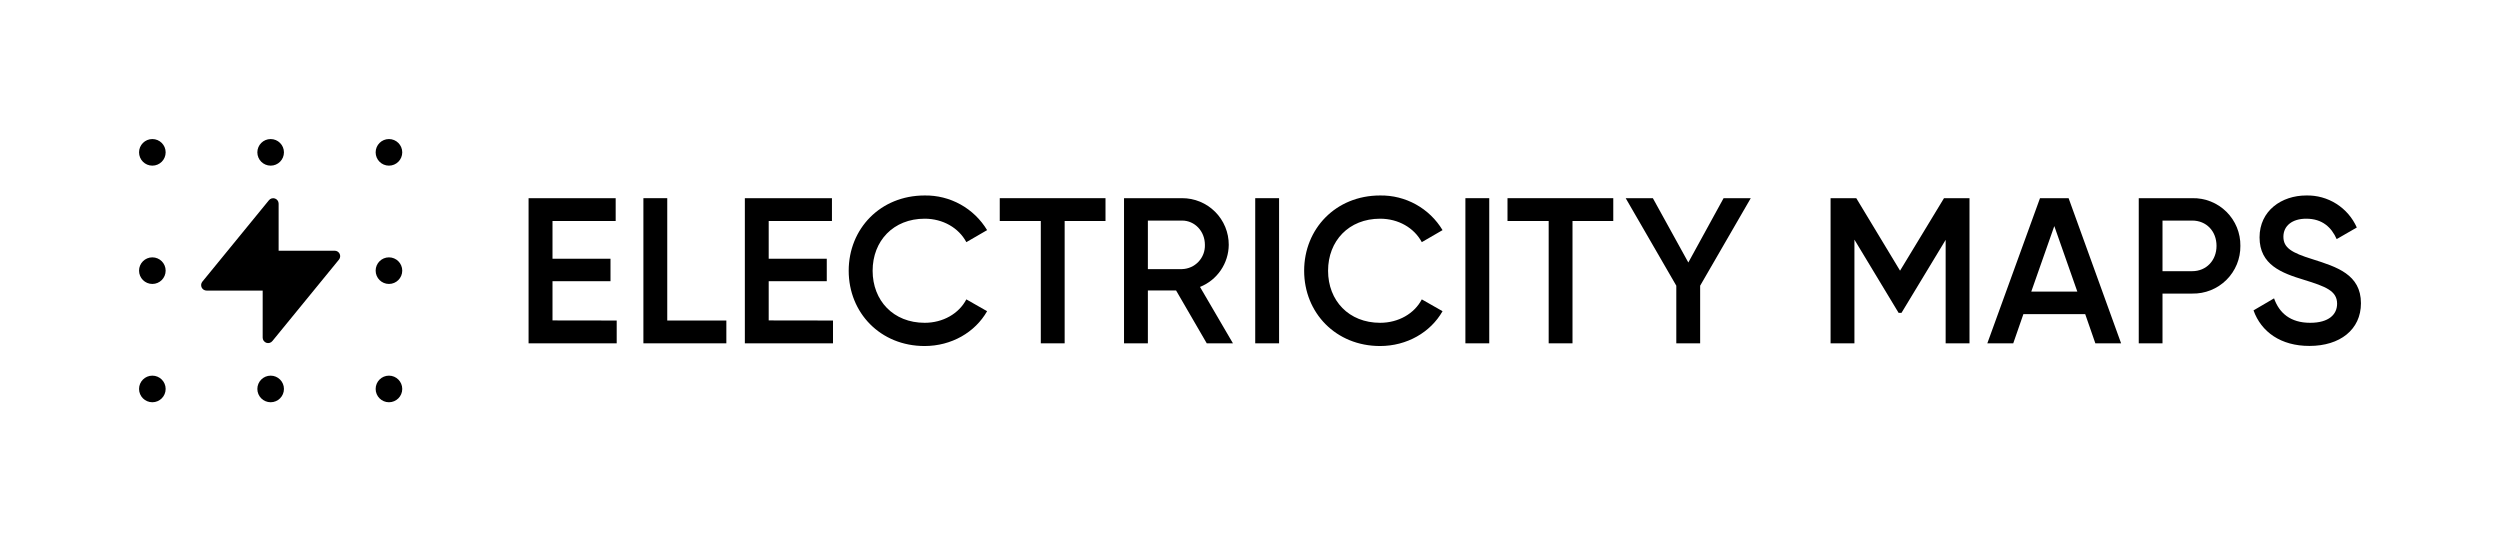
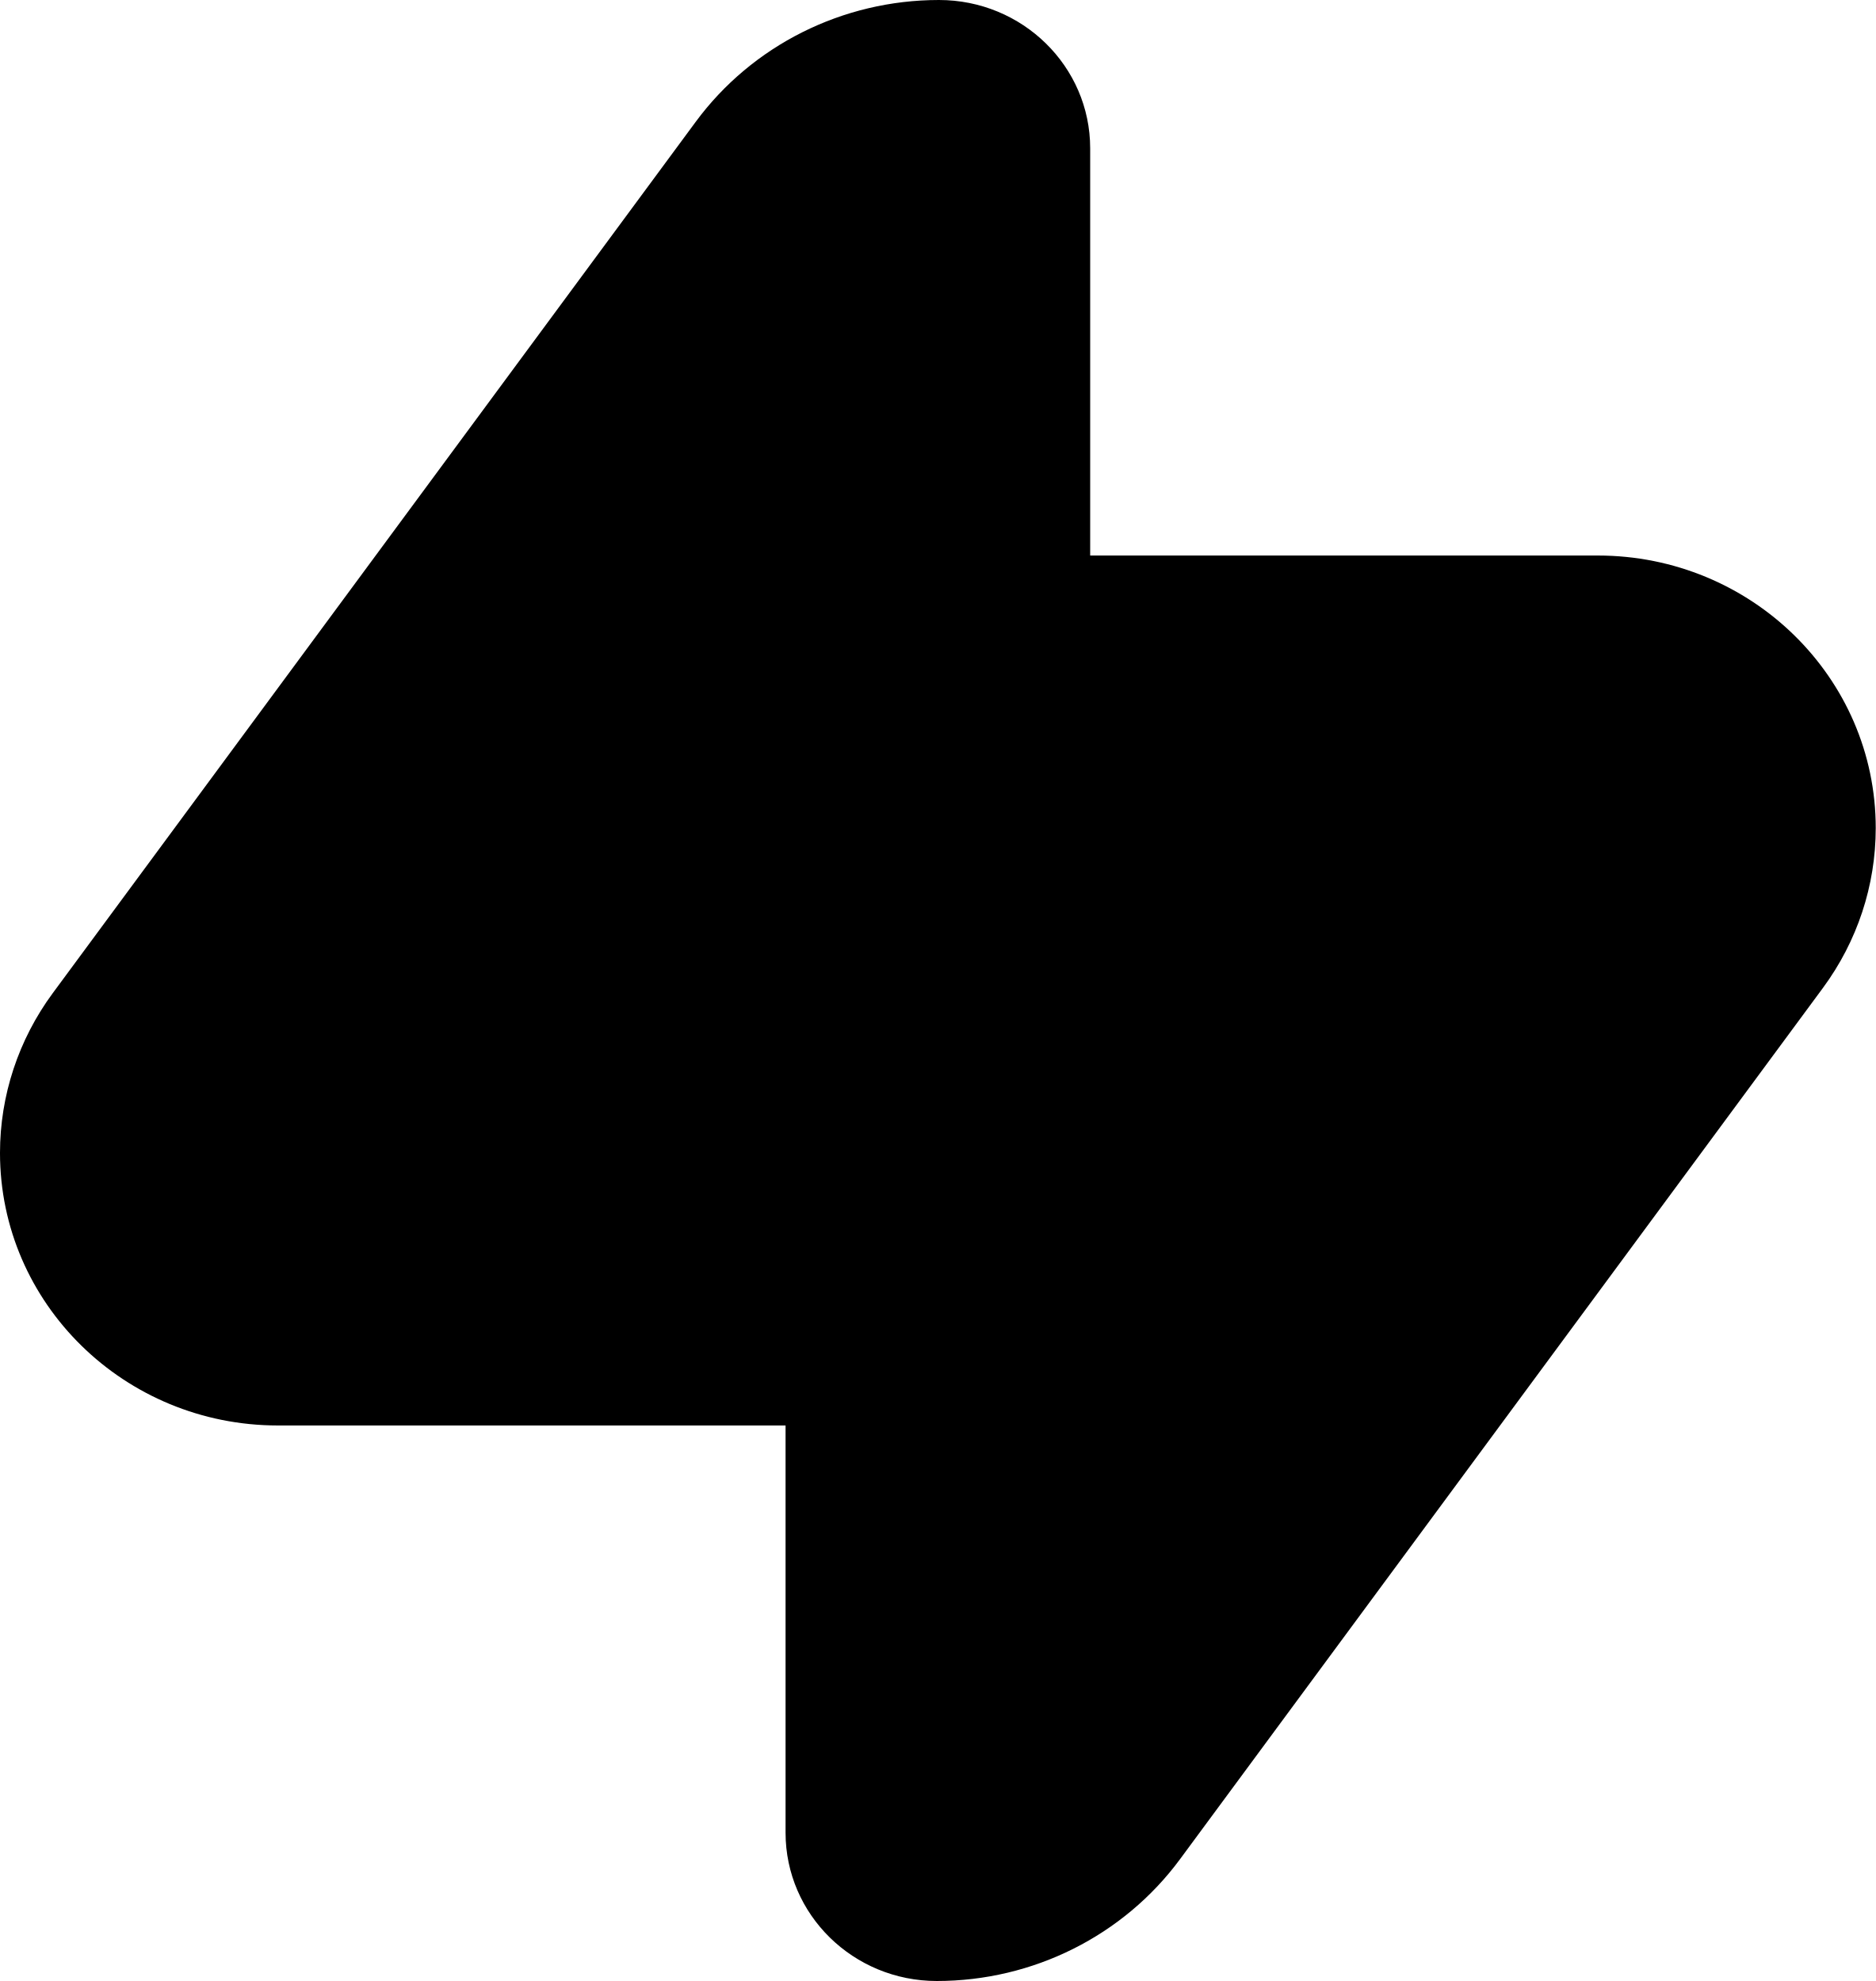
- <svg xmlns="http://www.w3.org/2000/svg" width="1000" height="217" viewBox="0 0 1000 217" fill="none">
-   <path d="M155.58 160.9C158.518 160.9 160.9 158.518 160.9 155.58C160.9 152.642 158.518 150.26 155.58 150.26C152.642 150.26 150.26 152.642 150.26 155.58C150.26 158.518 152.642 160.9 155.58 160.9Z" fill="black" />
-   <path d="M108.26 160.9C111.198 160.9 113.58 158.518 113.58 155.58C113.58 152.642 111.198 150.26 108.26 150.26C105.322 150.26 102.94 152.642 102.94 155.58C102.94 158.518 105.322 160.9 108.26 160.9Z" fill="black" />
-   <path d="M60.94 160.9C63.878 160.9 66.26 158.518 66.26 155.58C66.26 152.642 63.878 150.26 60.94 150.26C58.002 150.26 55.62 152.642 55.62 155.58C55.62 158.518 58.002 160.9 60.94 160.9Z" fill="black" />
-   <path d="M155.58 113.58C158.518 113.58 160.9 111.198 160.9 108.26C160.9 105.322 158.518 102.94 155.58 102.94C152.642 102.94 150.26 105.322 150.26 108.26C150.26 111.198 152.642 113.58 155.58 113.58Z" fill="black" />
-   <path d="M60.94 113.58C63.878 113.58 66.26 111.198 66.26 108.26C66.26 105.322 63.878 102.94 60.94 102.94C58.002 102.94 55.62 105.322 55.62 108.26C55.62 111.198 58.002 113.58 60.94 113.58Z" fill="black" />
-   <path d="M155.58 66.26C158.518 66.26 160.9 63.878 160.9 60.94C160.9 58.002 158.518 55.62 155.58 55.62C152.642 55.62 150.26 58.002 150.26 60.94C150.26 63.878 152.642 66.26 155.58 66.26Z" fill="black" />
-   <path d="M108.26 66.26C111.198 66.26 113.58 63.878 113.58 60.94C113.58 58.002 111.198 55.62 108.26 55.62C105.322 55.62 102.94 58.002 102.94 60.94C102.94 63.878 105.322 66.26 108.26 66.26Z" fill="black" />
-   <path d="M60.94 66.26C63.878 66.26 66.26 63.878 66.26 60.94C66.26 58.002 63.878 55.62 60.94 55.62C58.002 55.62 55.62 58.002 55.62 60.94C55.62 63.878 58.002 66.26 60.94 66.26Z" fill="black" />
-   <path d="M133.88 100.29H111.45V81.46C111.45 81.006 111.309 80.563 111.045 80.193C110.781 79.823 110.408 79.545 109.979 79.398C109.549 79.25 109.084 79.24 108.649 79.37C108.213 79.499 107.829 79.761 107.55 80.12L80.91 112.71C80.659 113.033 80.503 113.42 80.461 113.827C80.419 114.234 80.493 114.644 80.673 115.011C80.854 115.379 81.134 115.688 81.482 115.903C81.83 116.119 82.231 116.232 82.64 116.23H105.07V135.06C105.07 135.514 105.212 135.957 105.476 136.327C105.74 136.697 106.112 136.975 106.542 137.122C106.971 137.27 107.436 137.28 107.872 137.15C108.307 137.021 108.691 136.758 108.97 136.4L135.61 103.81C135.862 103.487 136.017 103.1 136.059 102.693C136.101 102.286 136.028 101.876 135.847 101.508C135.667 101.141 135.387 100.832 135.039 100.617C134.691 100.401 134.289 100.288 133.88 100.29V100.29Z" fill="black" />
-   <path d="M246.68 128.21V137.33H211.43V79.27H246.27V88.4H221V103.49H244.2V112.49H221V128.17L246.68 128.21Z" fill="black" />
-   <path d="M290.54 128.21V137.33H257.36V79.27H266.9V128.21H290.54Z" fill="black" />
-   <path d="M333.2 128.21V137.33H297.94V79.27H332.78V88.4H307.48V103.49H330.71V112.49H307.48V128.17L333.2 128.21Z" fill="black" />
-   <path d="M339.48 108.3C339.48 91.47 352.17 78.19 369.84 78.19C374.856 78.106 379.806 79.343 384.194 81.775C388.582 84.208 392.253 87.751 394.84 92.05L386.54 96.86C383.47 91.13 377.17 87.48 369.87 87.48C357.35 87.48 349.05 96.36 349.05 108.3C349.05 120.24 357.35 129.12 369.87 129.12C377.17 129.12 383.56 125.47 386.54 119.75L394.84 124.48C390.03 132.94 380.57 138.41 369.84 138.41C352.17 138.41 339.48 125.14 339.48 108.3Z" fill="black" />
-   <path d="M442.2 88.4H425.86V137.33H416.32V88.4H399.9V79.27H442.2V88.4Z" fill="black" />
-   <path d="M470.43 116.18H459.15V137.33H449.61V79.27H472.83C475.284 79.261 477.716 79.737 479.986 80.672C482.255 81.607 484.317 82.982 486.052 84.718C487.788 86.453 489.163 88.515 490.098 90.784C491.033 93.054 491.509 95.486 491.5 97.94C491.468 101.569 490.358 105.107 488.31 108.104C486.262 111.101 483.37 113.421 480 114.77L493.18 137.33H482.7L470.43 116.18ZM459.15 107.64H472.83C474.067 107.605 475.285 107.326 476.414 106.819C477.543 106.312 478.561 105.588 479.41 104.686C480.258 103.785 480.92 102.725 481.358 101.567C481.795 100.41 482 99.177 481.96 97.94C481.96 92.46 477.89 88.23 472.83 88.23H459.15V107.64Z" fill="black" />
-   <path d="M511.63 79.27V137.33H502.09V79.27H511.63Z" fill="black" />
-   <path d="M521.66 108.3C521.66 91.47 534.35 78.19 552.02 78.19C557.037 78.106 561.987 79.343 566.374 81.775C570.762 84.208 574.434 87.751 577.02 92.05L568.72 96.86C565.65 91.13 559.35 87.48 552.05 87.48C539.52 87.48 531.23 96.36 531.23 108.3C531.23 120.24 539.52 129.12 552.05 129.12C559.35 129.12 565.74 125.47 568.72 119.75L577.02 124.48C572.21 132.94 562.75 138.41 552.02 138.41C534.35 138.41 521.66 125.14 521.66 108.3Z" fill="black" />
-   <path d="M595.7 79.27V137.33H586.16V79.27H595.7Z" fill="black" />
-   <path d="M645.31 88.4H629V137.33H619.47V88.4H603V79.27H645.31V88.4Z" fill="black" />
-   <path d="M680.06 114.28V137.33H670.52V114.28L650.28 79.28H661.15L675.33 105L689.43 79.28H700.3L680.06 114.28Z" fill="black" />
-   <path d="M787.8 137.33H778.26V95.94L760.6 125.14H759.44L741.77 95.86V137.33H732.23V79.27H742.51L760.02 108.27L777.6 79.27H787.8V137.33Z" fill="black" />
-   <path d="M834.08 125.64H809.36L805.3 137.33H794.93L816 79.27H827.44L848.44 137.33H838.14L834.08 125.64ZM830.93 116.64L821.72 90.43L812.51 116.64H830.93Z" fill="black" />
-   <path d="M896.15 98.35C896.179 100.878 895.699 103.386 894.74 105.725C893.78 108.064 892.361 110.186 890.565 111.966C888.769 113.746 886.635 115.147 884.287 116.085C881.94 117.024 879.428 117.481 876.9 117.43H865V137.33H855.5V79.27H876.9C879.429 79.212 881.945 79.665 884.295 80.601C886.646 81.537 888.783 82.937 890.58 84.719C892.377 86.5 893.797 88.625 894.754 90.967C895.711 93.309 896.186 95.82 896.15 98.35V98.35ZM886.61 98.35C886.61 92.46 882.54 88.23 876.9 88.23H865V108.47H876.9C882.54 108.47 886.61 104.16 886.61 98.35Z" fill="black" />
-   <path d="M901.41 124.15L909.62 119.34C911.7 125.22 916.18 129.12 924.06 129.12C931.61 129.12 934.84 125.72 934.84 121.49C934.84 116.35 930.28 114.61 921.65 111.95C912.65 109.22 903.82 105.95 903.82 94.95C903.82 84.25 912.69 78.19 922.48 78.19C926.743 78.084 930.941 79.244 934.544 81.524C938.147 83.804 940.992 87.102 942.72 91L934.67 95.64C932.6 91 929 87.48 922.48 87.48C916.92 87.48 913.36 90.3 913.36 94.7C913.36 99.1 916.59 101.09 925.05 103.7C934.67 106.77 944.38 109.76 944.38 121.29C944.38 131.9 935.92 138.37 923.81 138.37C912.36 138.41 904.48 132.77 901.41 124.15Z" fill="black" />
+ <svg xmlns="http://www.w3.org/2000/svg" width="71" height="75" viewBox="0 0 71 75" fill="none">
+   <path fill-rule="evenodd" clip-rule="evenodd" d="M3.082 50.946C4.986 52.813 7.617 53.968 10.522 53.968H29.735V69.386C29.735 70.936 30.376 72.34 31.412 73.356C32.448 74.372 33.879 75 35.46 75C39.105 75 42.529 73.285 44.666 70.388L69.003 37.4C70.301 35.64 71 33.523 71 31.351C71 28.501 69.822 25.922 67.918 24.054C66.014 22.187 63.383 21.032 60.478 21.032H41.265V5.614C41.265 4.064 40.624 2.66 39.588 1.644C38.552 0.628 37.121 7.62939e-06 35.54 7.62939e-06C31.895 7.62939e-06 28.471 1.715 26.334 4.612L1.997 37.6C0.699 39.36 -6.10352e-05 41.477 -6.10352e-05 43.649C-6.10352e-05 46.499 1.178 49.078 3.082 50.946Z" fill="black" />
</svg>
